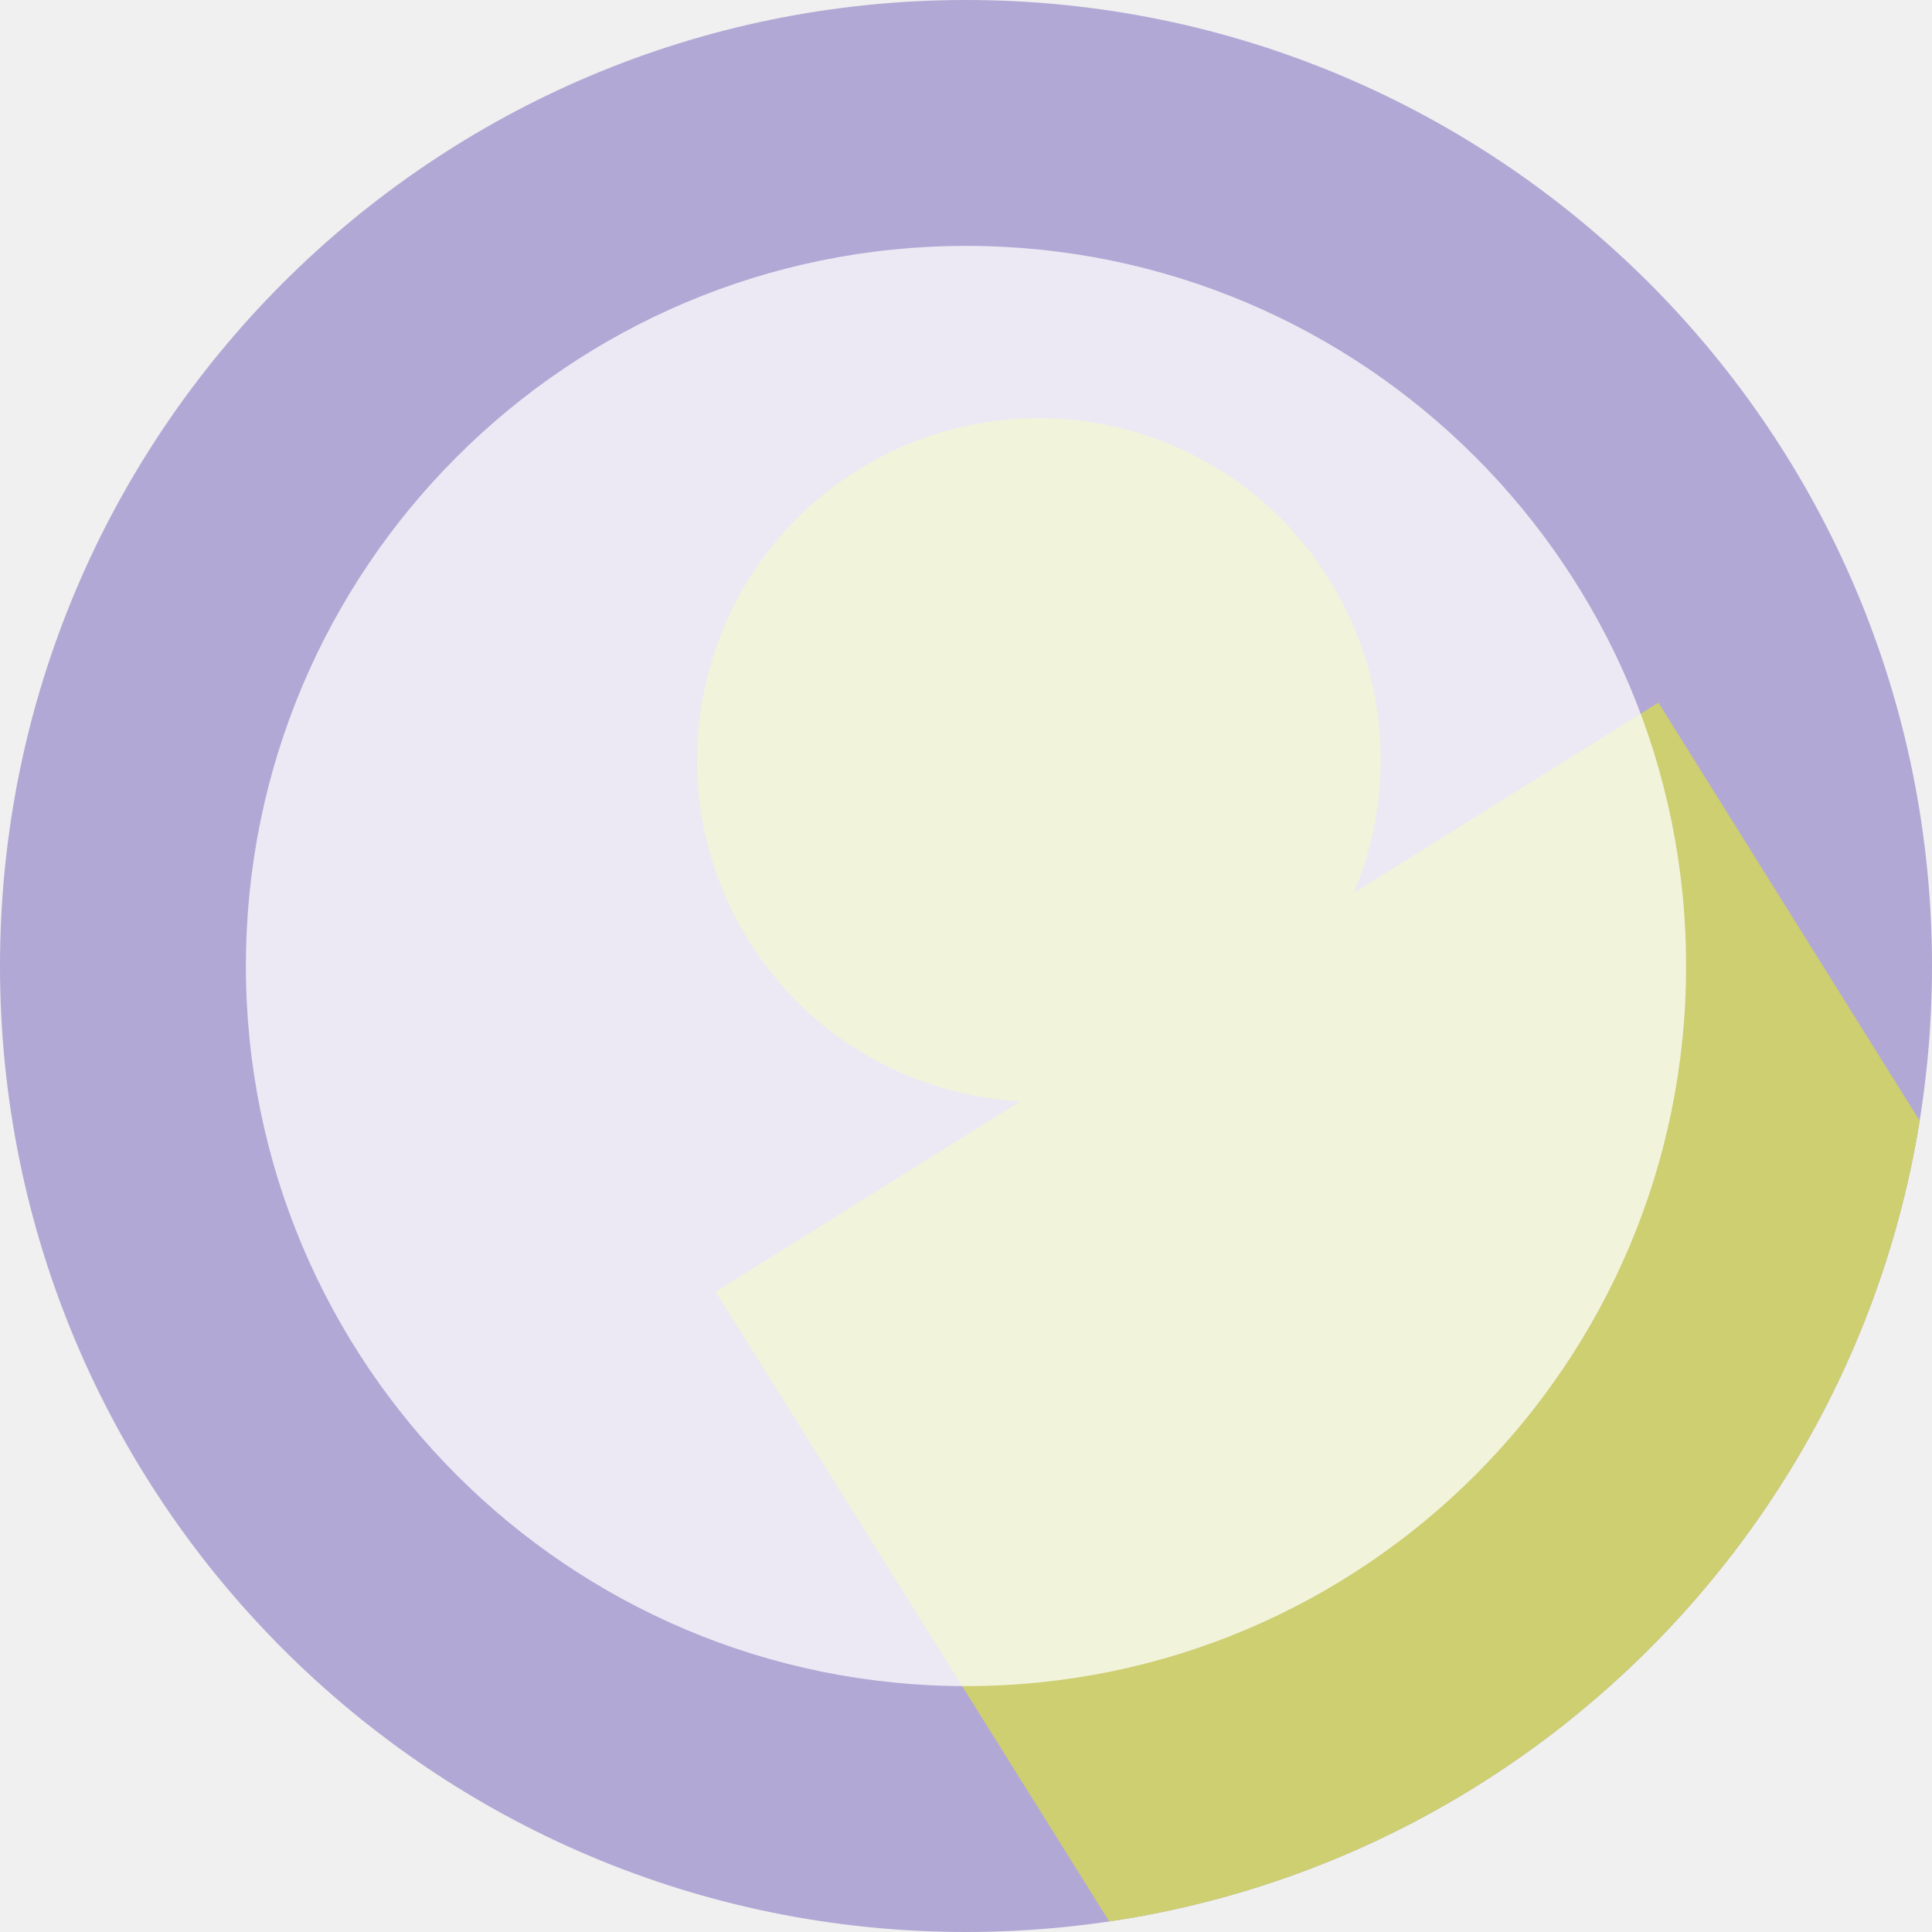
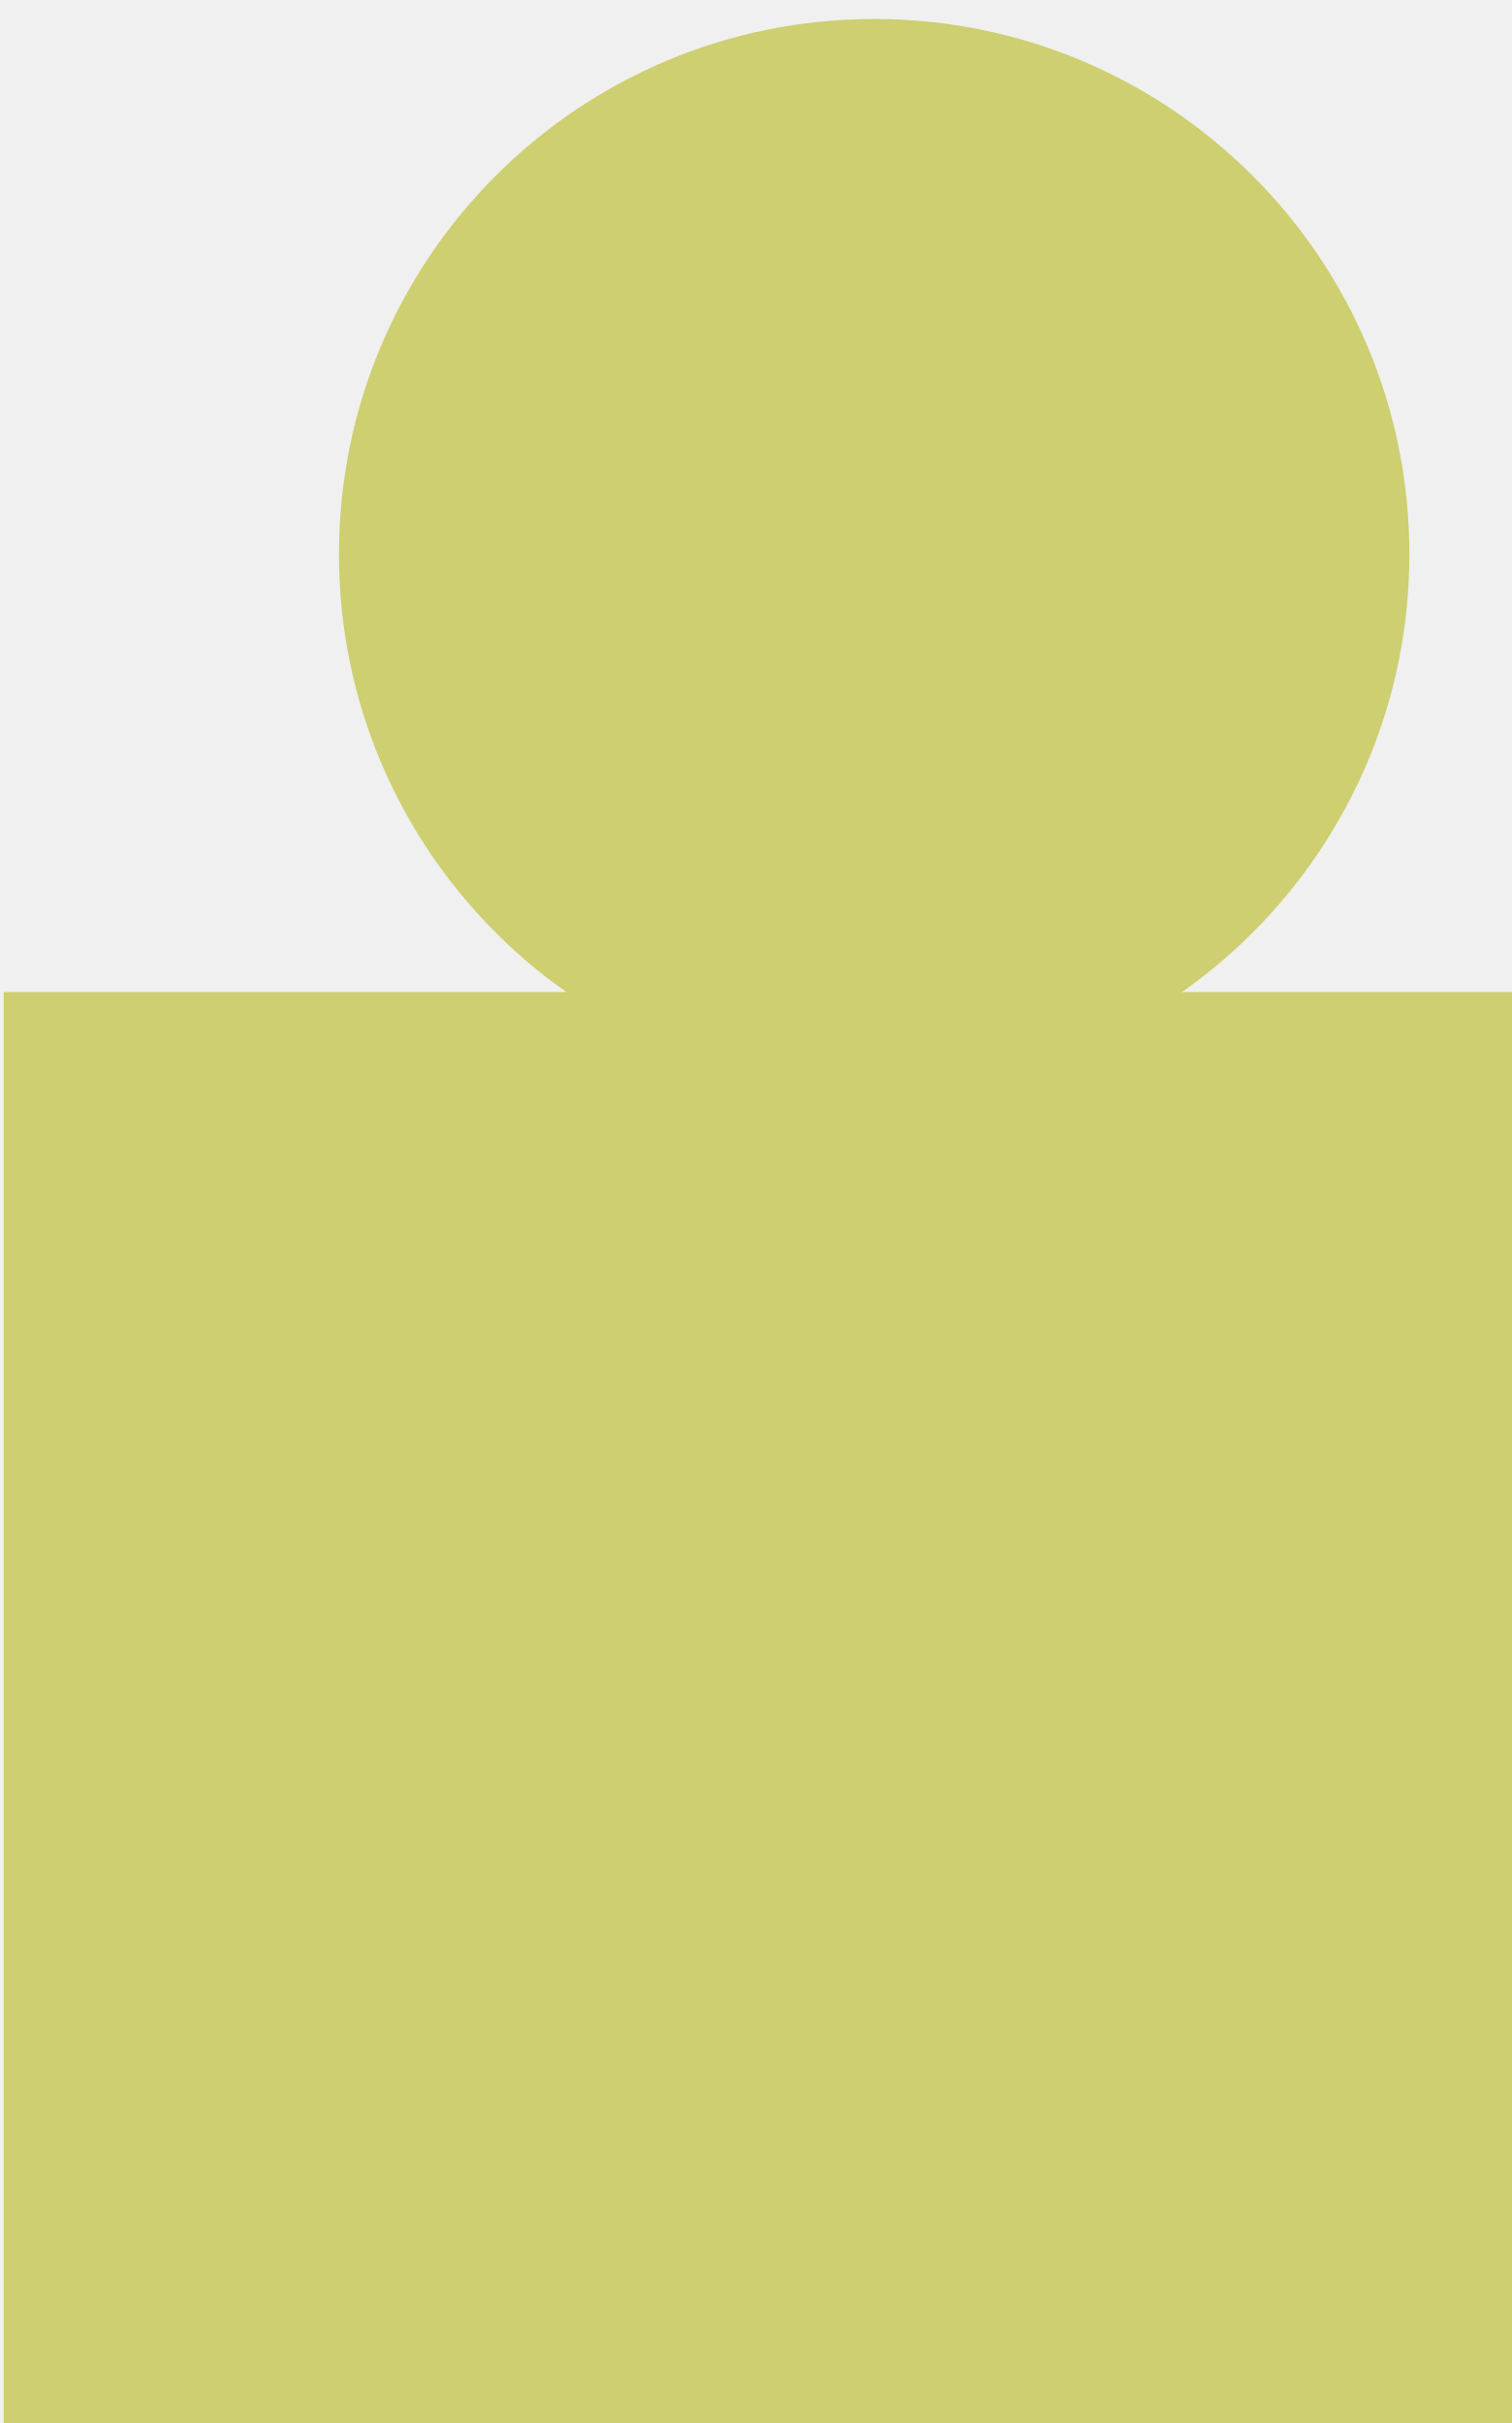
- <svg xmlns="http://www.w3.org/2000/svg" width="55" height="55" viewBox="0 0 55 55" fill="none">
-   <g clip-path="url(#clip0_978_11515)">
-     <rect width="55" height="55" rx="27.5" fill="#B2A8D5" />
-     <path d="M47.211 20.002L20.374 36.772L41.327 70.302L68.163 53.533L47.211 20.002Z" fill="#CDCF70" />
-     <path d="M34.73 29.886C39.287 27.039 40.673 21.036 37.826 16.48C34.978 11.923 28.976 10.537 24.419 13.384C19.862 16.232 18.476 22.234 21.324 26.791C24.171 31.348 30.174 32.733 34.73 29.886Z" fill="#CDCF70" />
-     <circle opacity="0.75" cx="27.5" cy="27.5" r="20.5" fill="white" />
-   </g>
-   <defs>
-     <clipPath id="clip0_978_11515">
-       <rect width="55" height="55" rx="27.5" fill="white" />
-     </clipPath>
-   </defs>
+ <svg xmlns="http://www.w3.org/2000/svg" width="78" height="125" viewBox="0 0 78 125" fill="none">
+   <path d="M89.996 51.18L0.193 51.18L0.193 163.384H89.996L89.996 51.18Z" fill="#CDCF70" />
+   <path d="M45.097 56.2C60.345 56.2 72.706 43.839 72.706 28.59C72.706 13.342 60.345 0.98 45.097 0.98C29.848 0.98 17.487 13.342 17.487 28.59C17.487 43.839 29.848 56.2 45.097 56.2Z" fill="#CDCF70" />
</svg>
